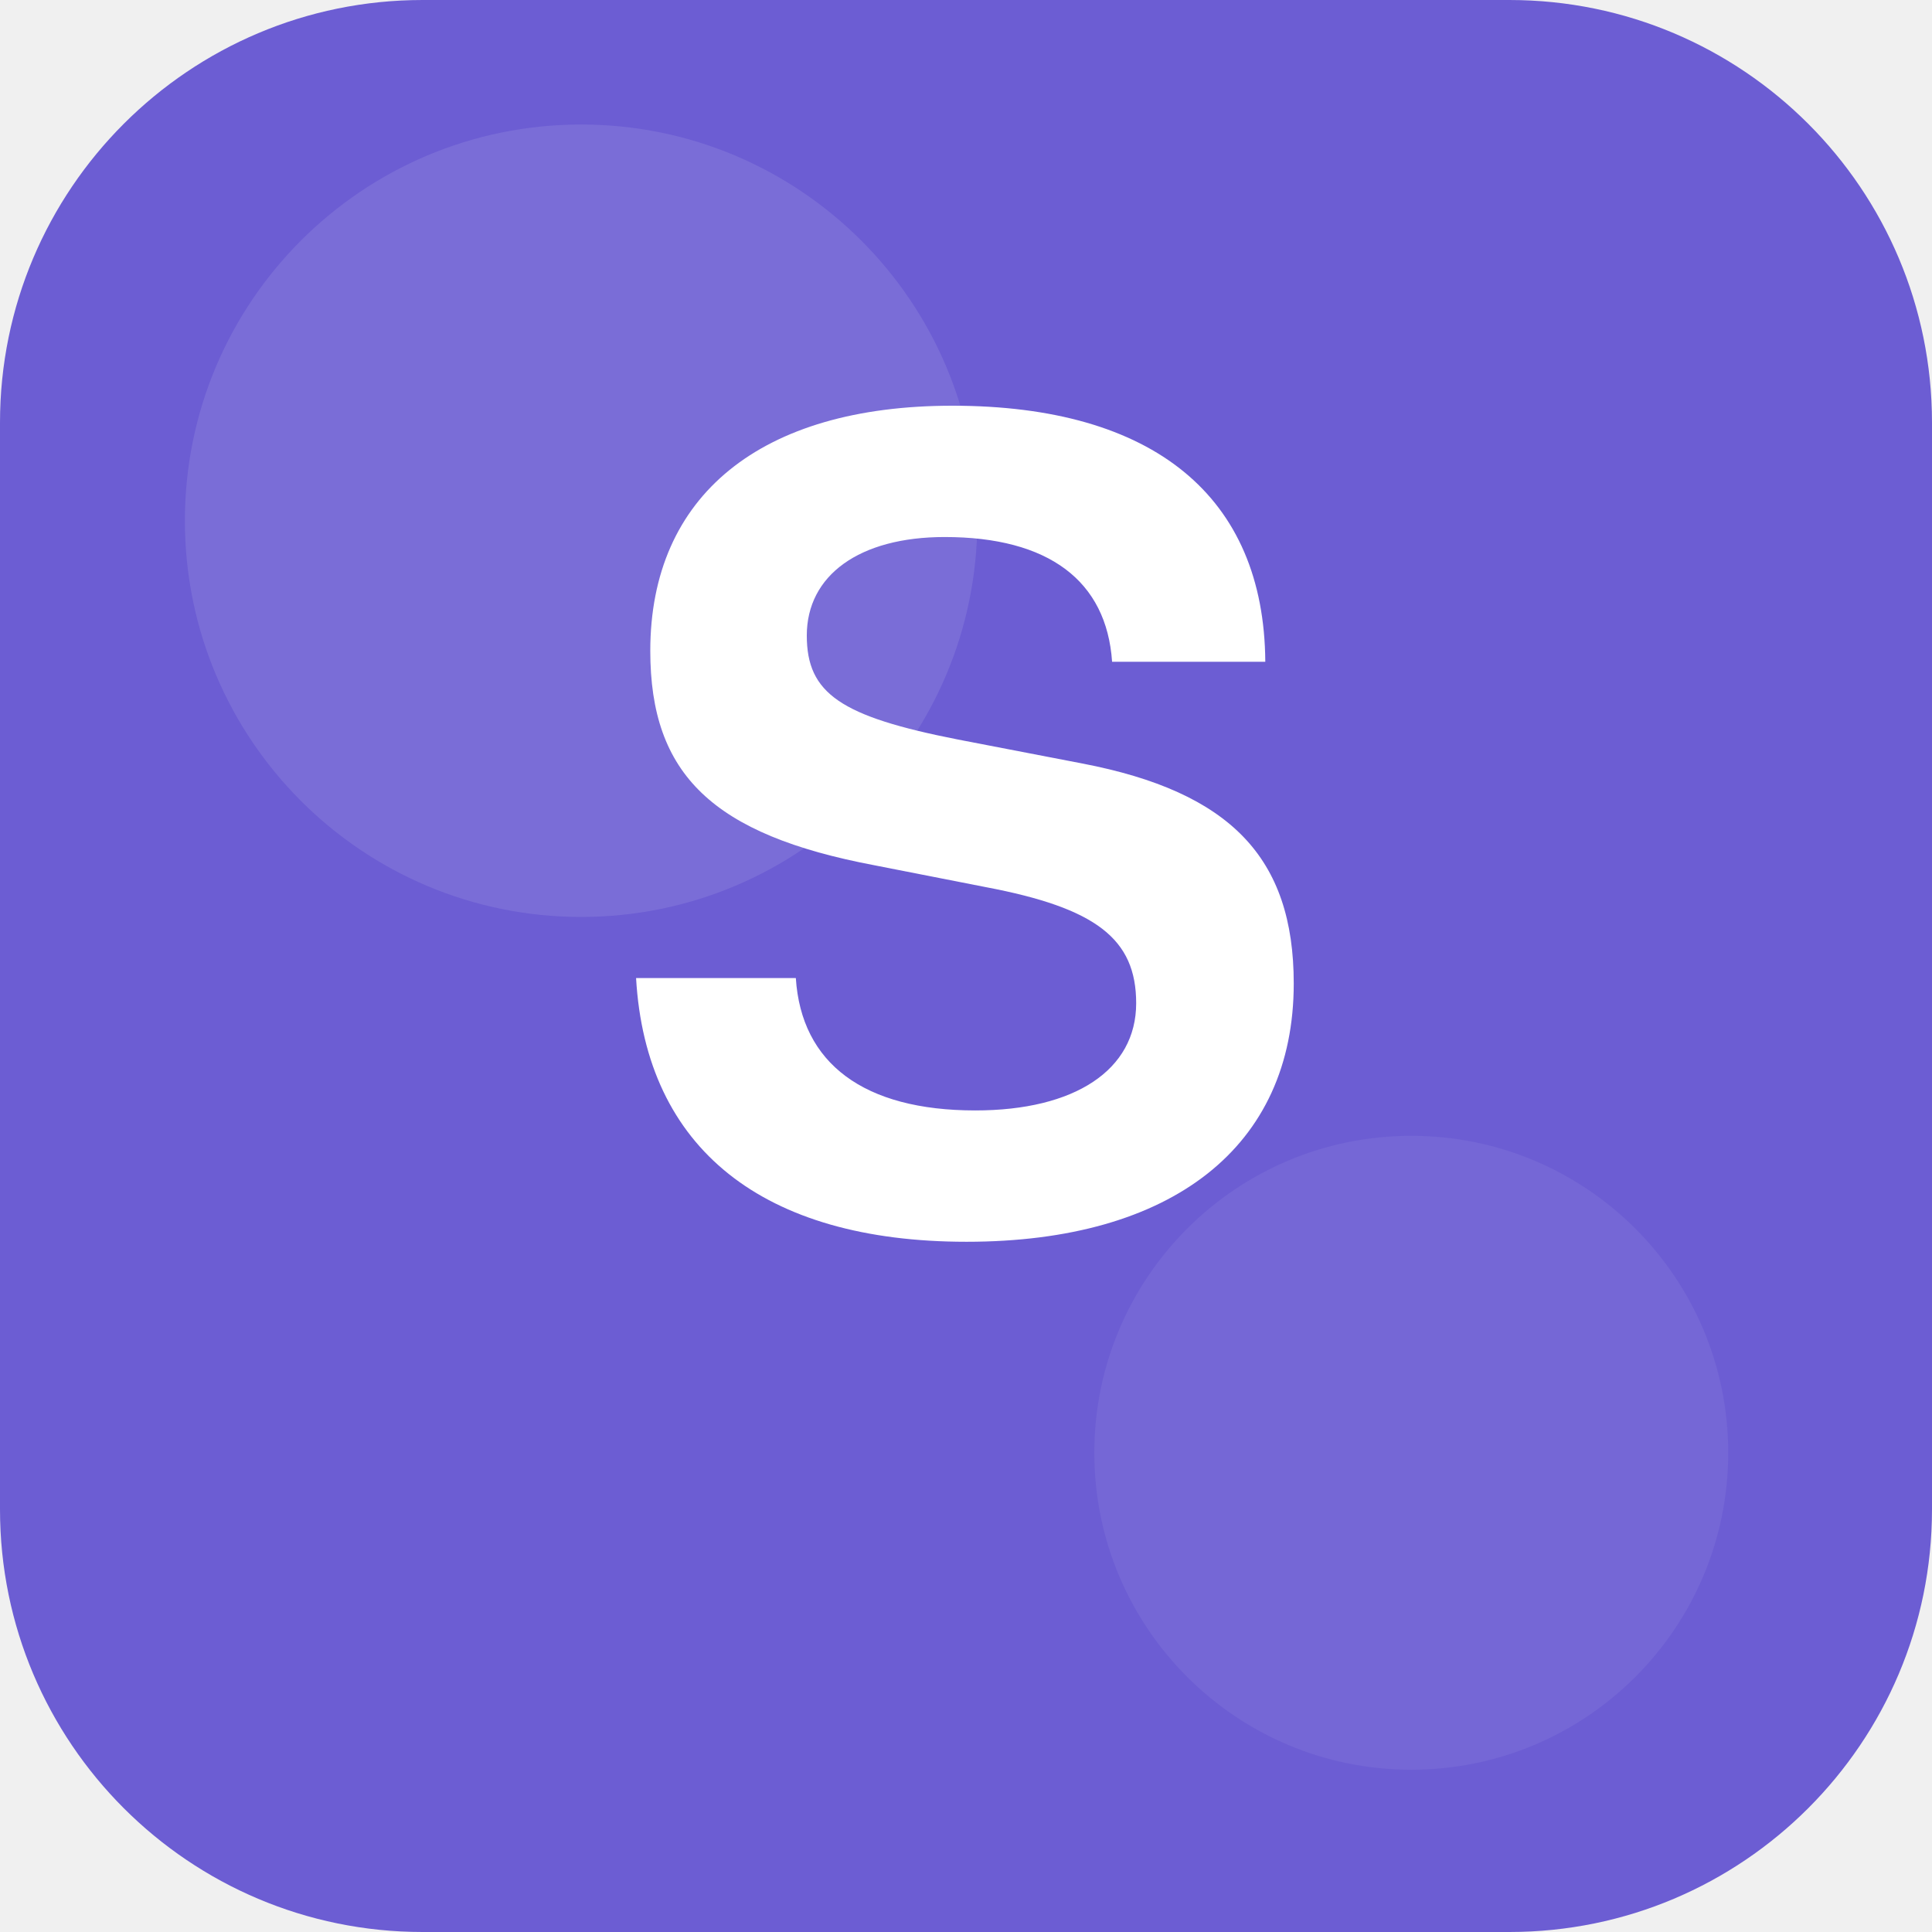
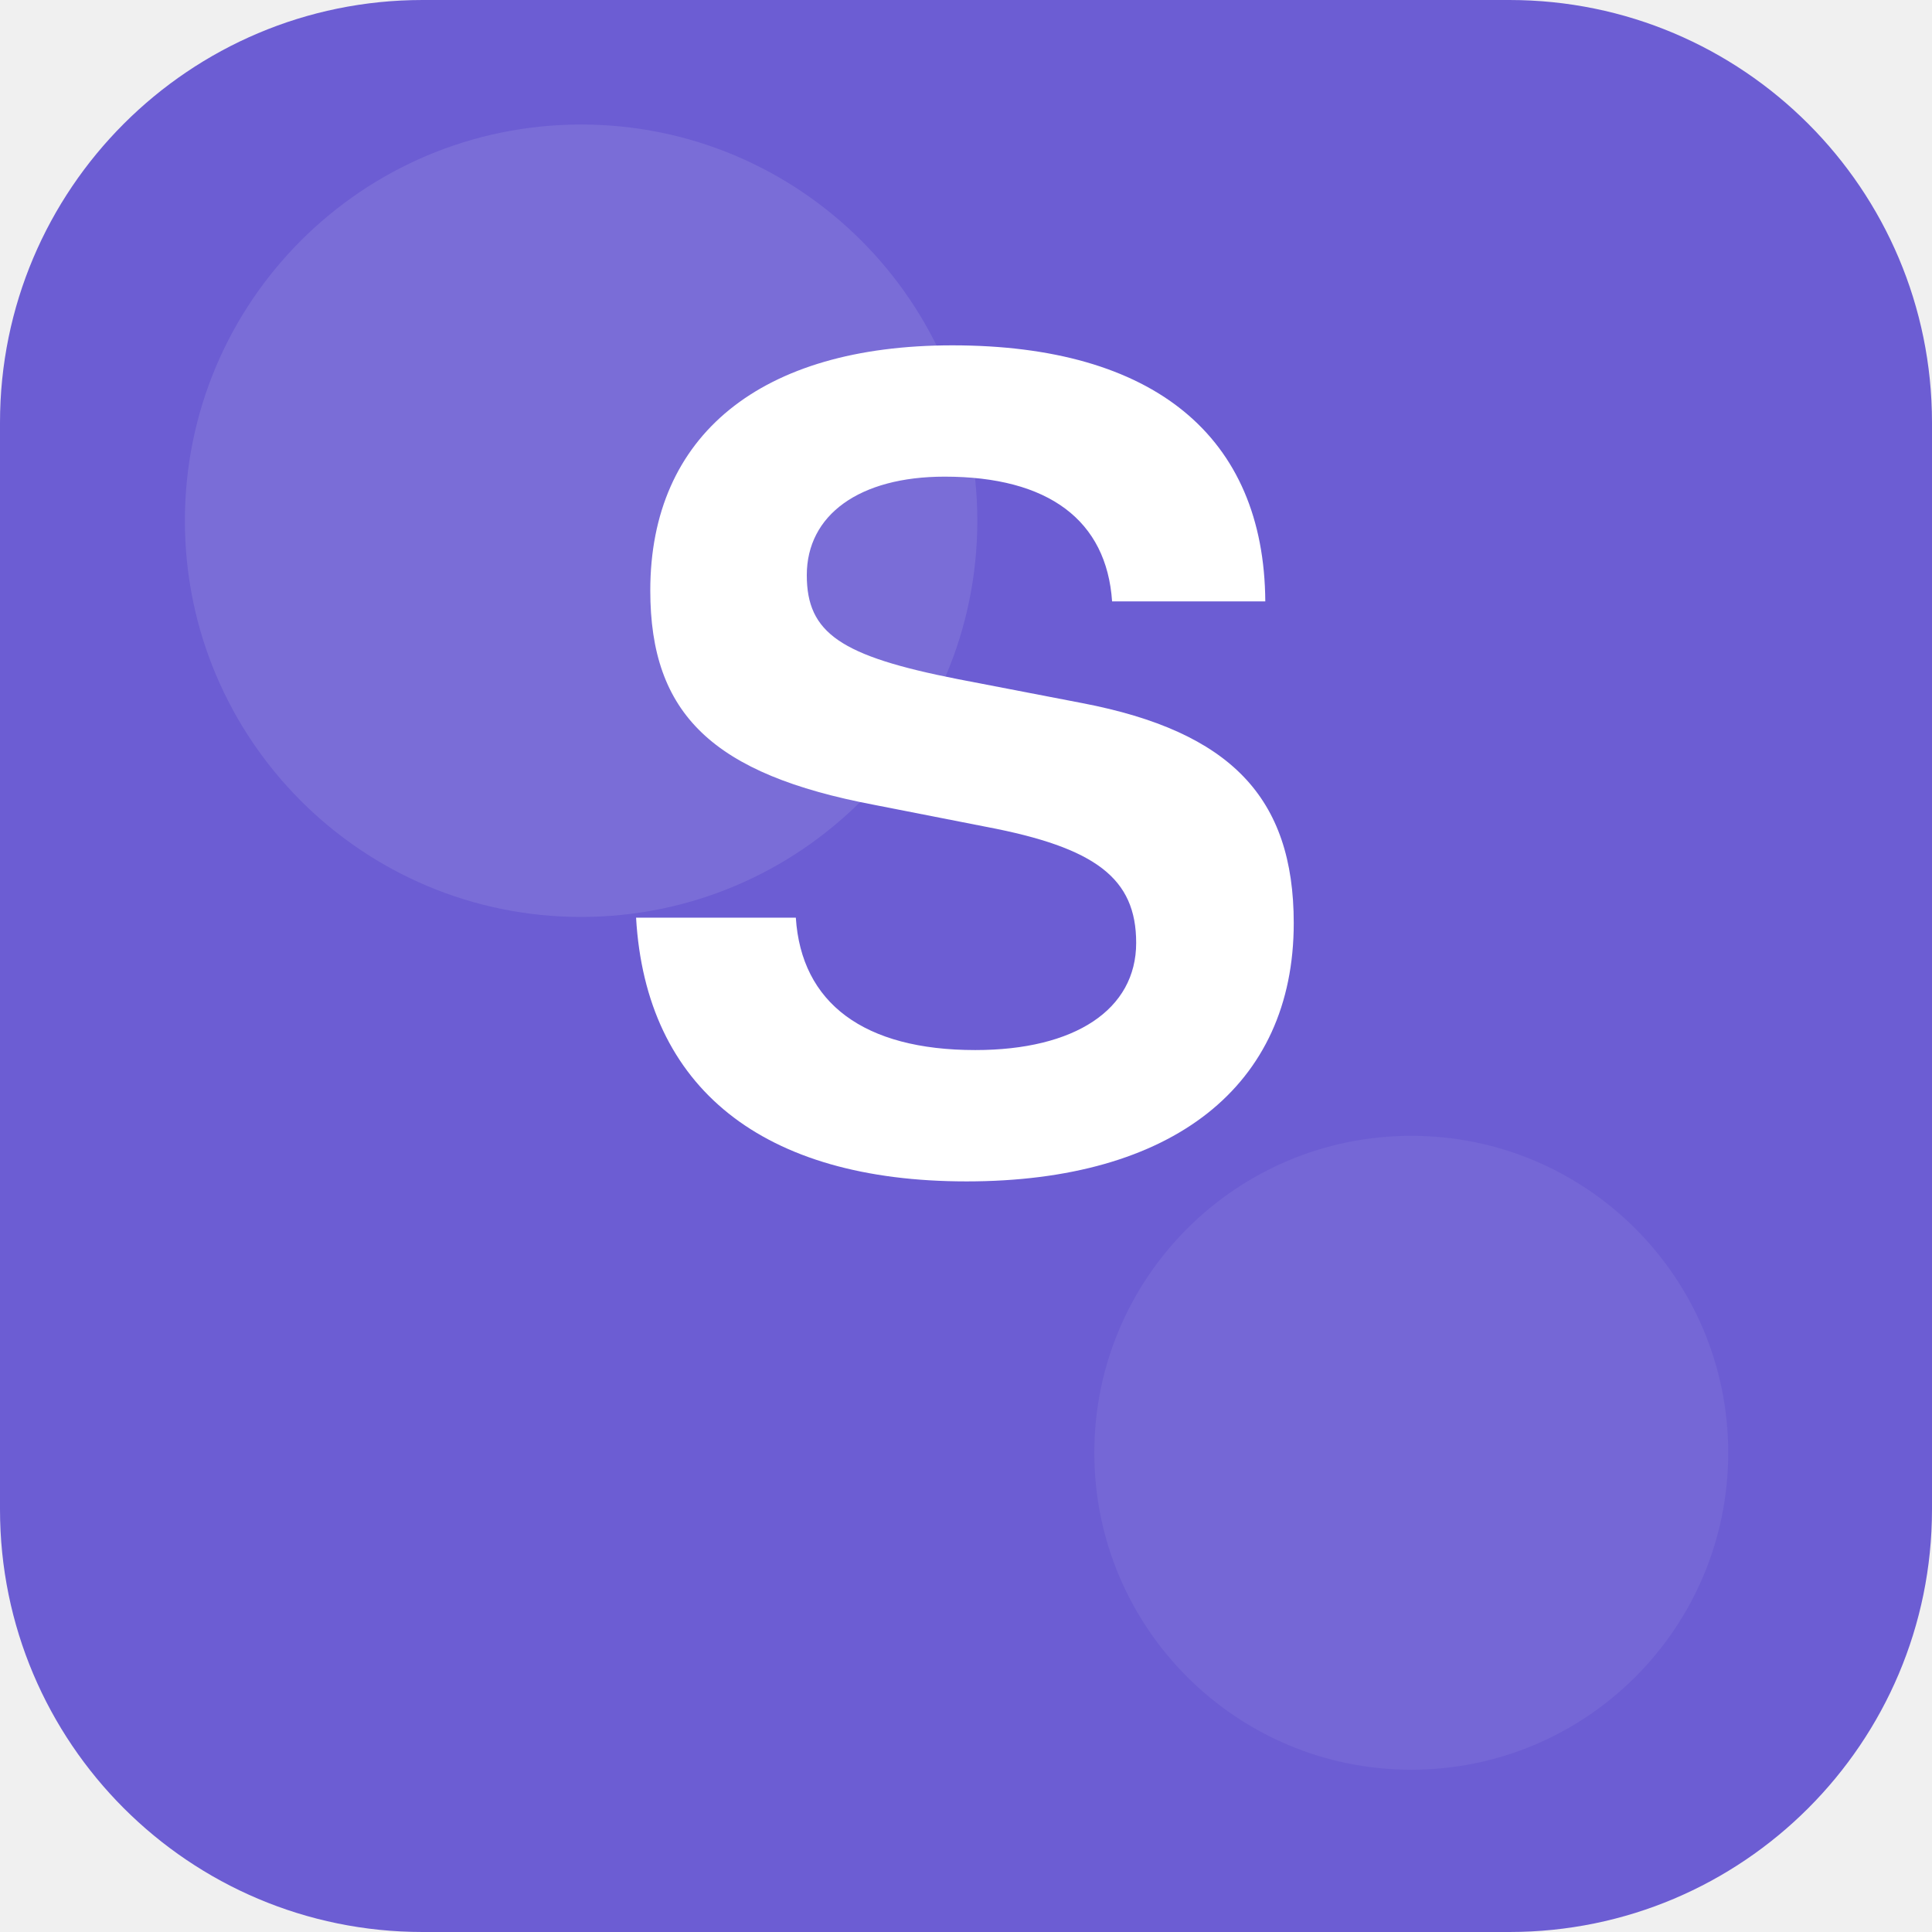
<svg xmlns="http://www.w3.org/2000/svg" width="1024" height="1024" viewBox="0 0 1024 1024" fill="none">
  <rect width="1024" height="1024" rx="224" fill="#6C5DD3" />
  <circle cx="308" cy="276" r="210" fill="white" fill-opacity="0.10" />
  <circle cx="748" cy="770" r="168" fill="white" fill-opacity="0.06" />
-   <text x="512" y="512" text-anchor="middle" dominant-baseline="central" fill="white" font-family="ui-sans-serif, system-ui, -apple-system, BlinkMacSystemFont, 'Segoe UI', Helvetica, Arial, sans-serif" font-size="580" font-weight="800">S</text>
+   <text x="512" y="480" text-anchor="middle" dominant-baseline="central" fill="white" font-family="ui-sans-serif, system-ui, -apple-system, BlinkMacSystemFont, 'Segoe UI', Helvetica, Arial, sans-serif" font-size="580" font-weight="800">S</text>
</svg>
